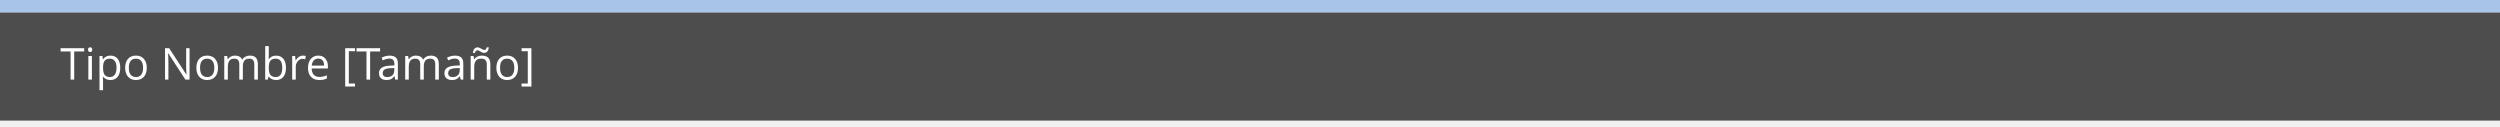
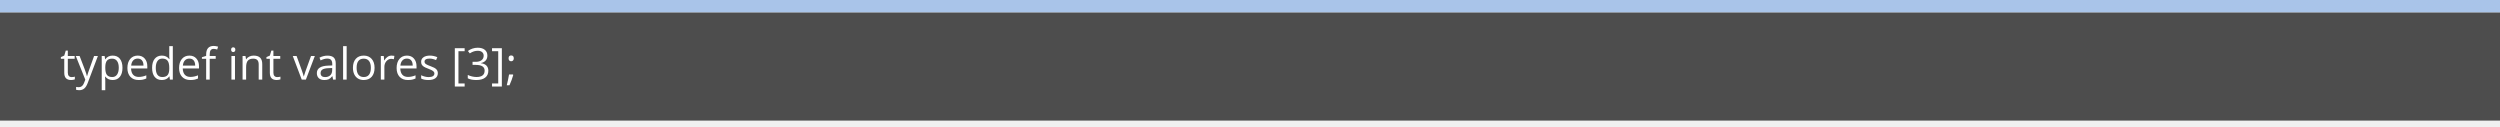
- <svg xmlns="http://www.w3.org/2000/svg" width="1022.19" height="51.547" viewBox="0 0 1022.19 51.547">
-   <g id="Grupo_10336" data-name="Grupo 10336" transform="translate(-219.21 -1511.669)">
-     <rect id="Rectángulo_4206" data-name="Rectángulo 4206" width="1022.19" height="5.122" transform="translate(219.21 1511.669)" fill="#a9c4e9" />
-     <rect id="Rectángulo_4207" data-name="Rectángulo 4207" width="1022.19" height="44.185" transform="translate(219.21 1516.792)" fill="#4d4d4d" />
-     <text id="Tipo_Nombre_Tamaño_" data-name="Tipo Nombre [Tamaño]" transform="translate(243.831 1525.216)" fill="#fff" font-size="18" font-family="OpenSans-Regular, Open Sans">
-       <tspan x="0" y="19">Tipo Nombre [Tamaño]</tspan>
+ <svg xmlns="http://www.w3.org/2000/svg" width="1022.19" height="51.546" viewBox="0 0 1022.19 51.546">
+   <g id="Grupo_10348" data-name="Grupo 10348" transform="translate(-219.21 -2554.642)">
+     <rect id="Rectángulo_4230" data-name="Rectángulo 4230" width="1022.19" height="5.122" transform="translate(219.21 2554.642)" fill="#a9c4e9" />
+     <rect id="Rectángulo_4231" data-name="Rectángulo 4231" width="1022.19" height="44.185" transform="translate(219.21 2559.764)" fill="#4d4d4d" />
+     <text id="typedef_int_valores_3_" data-name="typedef int valores [3];" transform="translate(243.831 2568.188)" fill="#fff" font-size="18" font-family="OpenSans-Regular, Open Sans">
+       <tspan x="0" y="19">typedef int valores [3];</tspan>
    </text>
  </g>
</svg>
